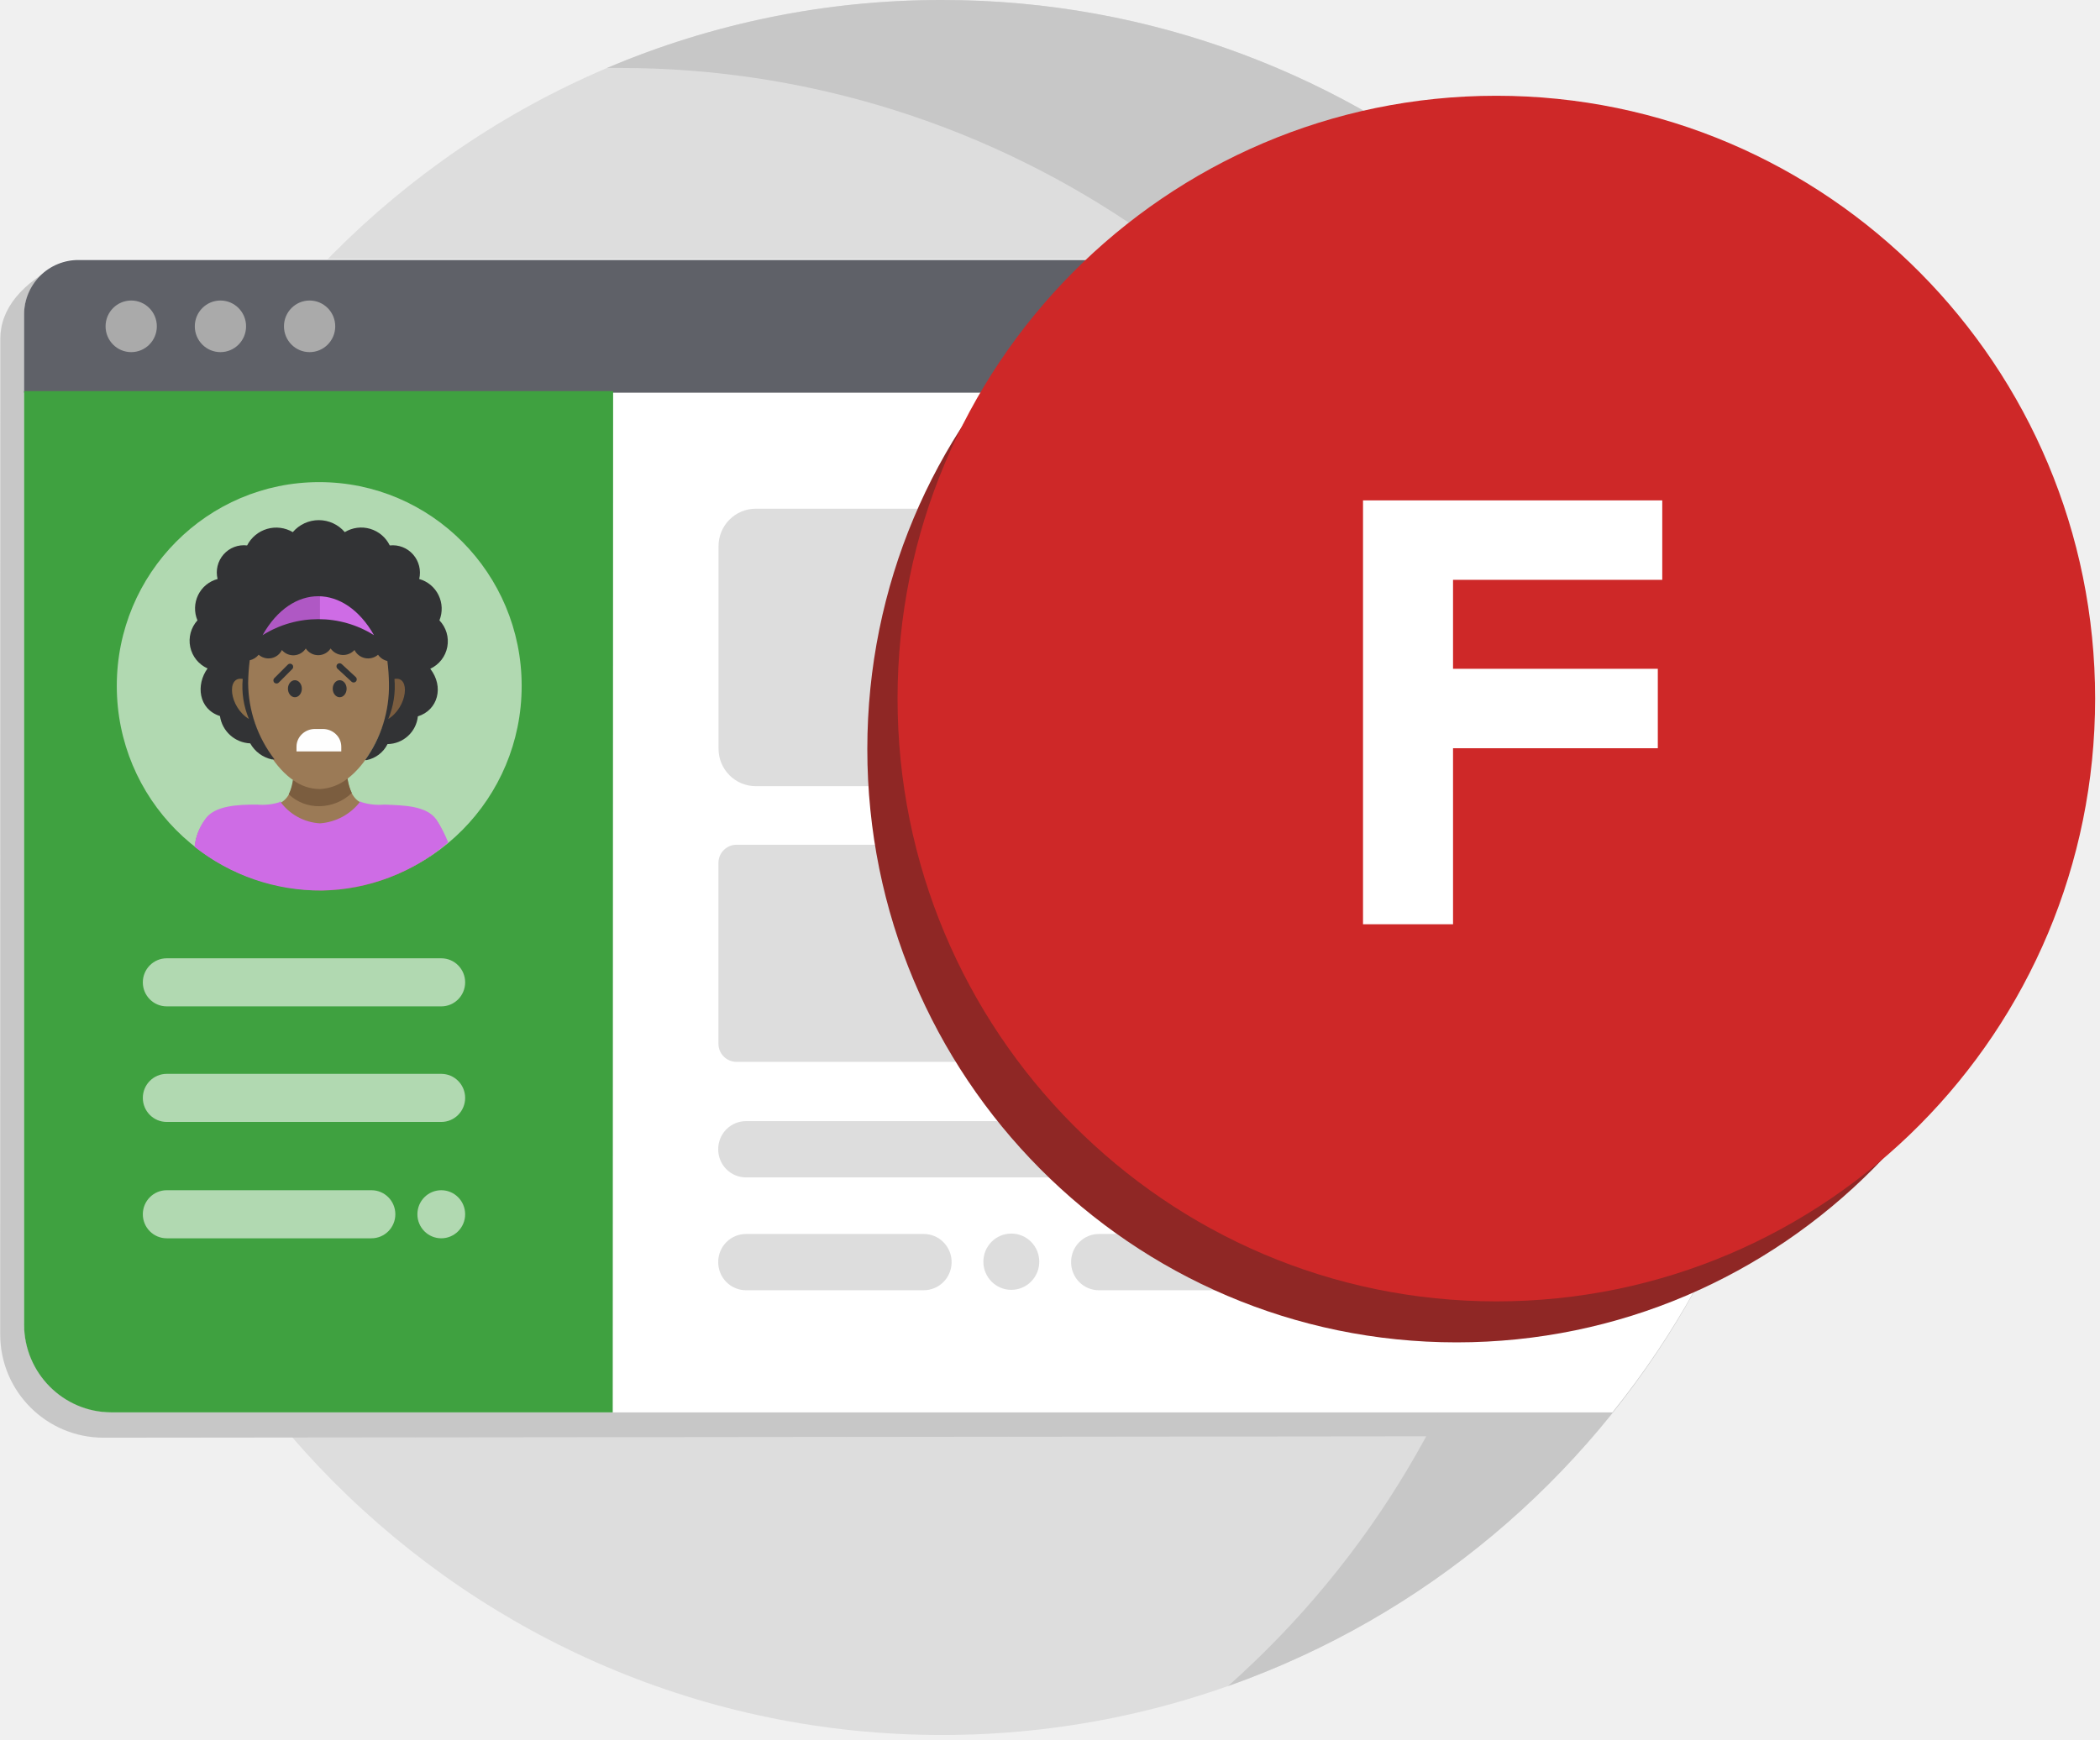
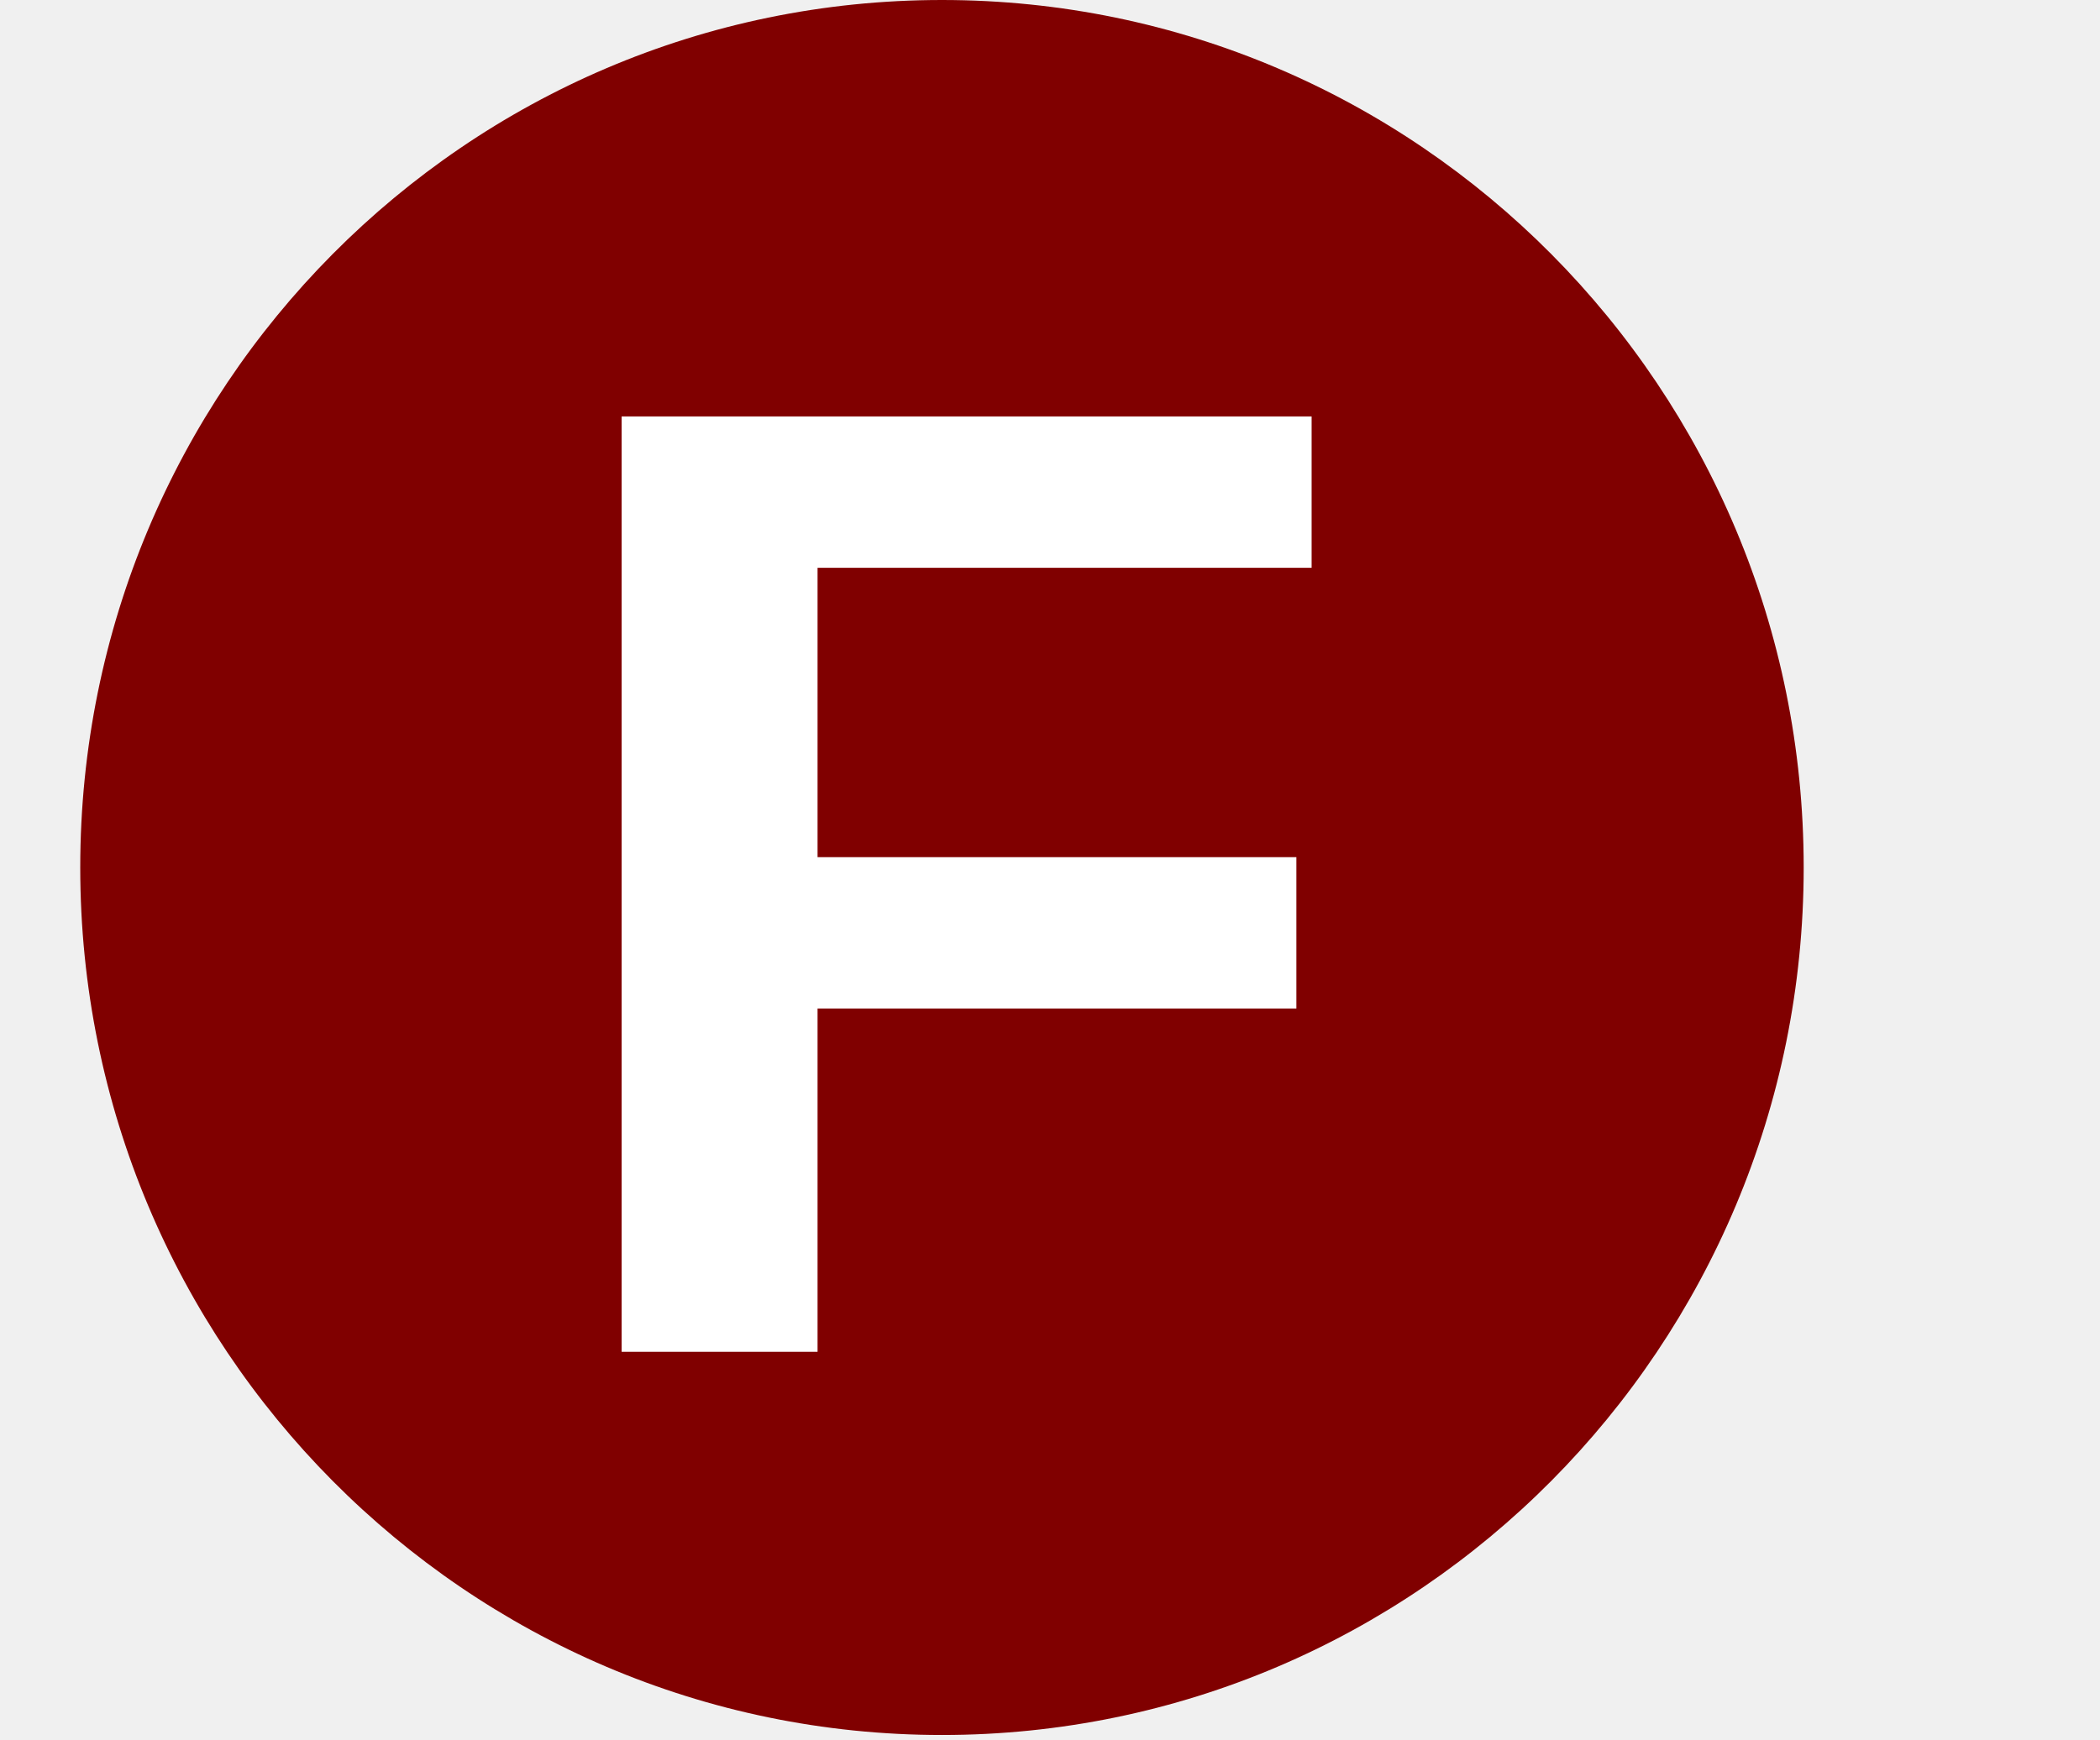
- <svg xmlns="http://www.w3.org/2000/svg" width="140" height="116">
-   <g fill="none" fill-rule="evenodd">
-     <ellipse cx="62.798" cy="57.849" fill="#DDD" fill-rule="nonzero" rx="57.448" ry="57.849" />
-     <path fill="#C7C7C7" fill-rule="nonzero" d="M99.52 18.872L4.226 17.479C1.422 18.875.02 20.586.02 22.613l-.006 66.37a6.89 6.89 0 0 0 6.896 6.89l96.358-.1a57.817 57.817 0 0 0 12.753-36.335c.021-15.183-5.908-29.76-16.5-40.566z" />
-     <path fill="#C7C7C7" fill-rule="nonzero" d="M62.798 0a56.94 56.94 0 0 0-22.326 4.532h.86c25.467-.004 48.279 15.864 57.29 39.851 9.01 23.987 2.338 51.085-16.756 68.056 26.425-9.349 42.305-36.522 37.59-64.323C114.74 20.315 90.806-.012 62.798 0z" />
-     <path fill="#FFF" fill-rule="nonzero" d="M120.246 57.85c.022-15.184-5.908-29.762-16.5-40.567H5.32c-2.052 0-3.715 1.674-3.715 3.74v67.191c0 3.297 2.654 5.97 5.928 5.97h99.961a57.817 57.817 0 0 0 12.753-36.335z" />
-     <path fill="#5F6168" fill-rule="nonzero" d="M103.8 17.336H5.229a3.607 3.607 0 0 0-2.565 1.068 3.658 3.658 0 0 0-1.06 2.582v5.2H110.88a57.693 57.693 0 0 0-7.08-8.85z" />
-     <path fill="#DDD" fill-rule="nonzero" d="M68.87 70.809H49.085a1.204 1.204 0 0 1-1.188-1.197V57.529a1.209 1.209 0 0 1 1.188-1.197h19.8a1.204 1.204 0 0 1 1.19 1.197v12.083c.013.324-.11.64-.34.867a1.137 1.137 0 0 1-.865.33z" />
-     <path fill="#DEE2EA" fill-rule="nonzero" d="M94.932 70.809H75.126a1.209 1.209 0 0 1-1.188-1.197V57.529a1.209 1.209 0 0 1 1.188-1.197h19.806a1.21 1.21 0 0 1 1.189 1.197v12.083c.004.318-.12.625-.344.85a1.17 1.17 0 0 1-.845.347z" />
-     <path fill="#DDD" fill-rule="nonzero" d="M81.123 78.515H49.738a1.846 1.846 0 0 1-1.317-.548 1.872 1.872 0 0 1-.54-1.328 1.872 1.872 0 0 1 .54-1.328c.349-.352.823-.55 1.317-.548h31.385a1.85 1.85 0 0 1 1.319.548c.35.352.545.83.544 1.328a1.928 1.928 0 0 1-1.863 1.876z" />
-     <path fill="#DEE2EA" fill-rule="nonzero" d="M99.22 78.515H87.38a1.846 1.846 0 0 1-1.317-.548 1.872 1.872 0 0 1-.54-1.328 1.872 1.872 0 0 1 .54-1.328c.349-.352.823-.55 1.317-.548h11.84a1.85 1.85 0 0 1 1.319.548c.35.352.545.83.544 1.328.001.498-.195.976-.544 1.328a1.85 1.85 0 0 1-1.32.548z" />
-     <path fill="#DDD" fill-rule="nonzero" d="M61.578 86.04h-11.84a1.846 1.846 0 0 1-1.317-.549 1.872 1.872 0 0 1-.54-1.328 1.872 1.872 0 0 1 .54-1.327c.349-.352.823-.55 1.317-.548h11.84a1.85 1.85 0 0 1 1.318.547c.35.353.546.83.545 1.328 0 .498-.195.976-.545 1.328a1.85 1.85 0 0 1-1.318.548zm23.531 0H73.264a1.846 1.846 0 0 1-1.317-.549 1.872 1.872 0 0 1-.54-1.328 1.872 1.872 0 0 1 .54-1.327c.349-.352.823-.55 1.317-.548h11.845c.494-.002.968.196 1.317.548.348.352.543.83.54 1.327a1.923 1.923 0 0 1-1.857 1.876z" />
-     <ellipse cx="67.421" cy="84.137" fill="#DDD" fill-rule="nonzero" rx="1.863" ry="1.876" />
-     <ellipse cx="96.635" cy="84.137" fill="#DEE2EA" fill-rule="nonzero" rx="1.863" ry="1.876" />
-     <ellipse cx="91.259" cy="84.137" fill="#DEE2EA" fill-rule="nonzero" rx="1.863" ry="1.876" />
-     <path fill="#DEE2EA" fill-rule="nonzero" d="M102.845 86.04h10.141a56.02 56.02 0 0 0 1.895-3.742h-12.037a1.87 1.87 0 0 0-1.722 1.87 1.87 1.87 0 0 0 1.723 1.871zm-1.709-15.231h17.661a58.28 58.28 0 0 0 1.449-12.96v-1.517h-19.105a1.21 1.21 0 0 0-1.189 1.197v12.083a1.204 1.204 0 0 0 1.184 1.197z" />
-     <path fill="#DDD" fill-rule="nonzero" d="M119.991 52.372a57.729 57.729 0 0 0-4.866-18.448H50.38a2.47 2.47 0 0 0-1.752.731 2.505 2.505 0 0 0-.726 1.765v13.51a2.5 2.5 0 0 0 .726 1.764 2.47 2.47 0 0 0 1.752.731h69.287a2.51 2.51 0 0 0 .324-.053z" />
-     <ellipse cx="8.747" cy="21.761" fill="#AAA" fill-rule="nonzero" rx="1.709" ry="1.721" />
-     <ellipse cx="14.696" cy="21.761" fill="#AAA" fill-rule="nonzero" rx="1.709" ry="1.721" />
-     <ellipse cx="20.64" cy="21.761" fill="#AAA" fill-rule="nonzero" rx="1.709" ry="1.721" />
-     <path fill="#3FA140" fill-rule="nonzero" d="M40.849 94.184H7.415c-3.201-.015-5.793-2.623-5.81-5.847V26.08h39.27l-.026 68.105z" />
-     <path fill="#FFF" fill-rule="nonzero" d="M29.418 67.11H11.114c-.88 0-1.592-.717-1.592-1.603 0-.885.713-1.603 1.592-1.603h18.304c.879 0 1.592.718 1.592 1.603 0 .886-.713 1.604-1.592 1.604zm0 7.707H11.114c-.88 0-1.592-.718-1.592-1.604 0-.885.713-1.603 1.592-1.603h18.304c.879 0 1.592.718 1.592 1.603 0 .886-.713 1.604-1.592 1.604zm-4.654 7.759h-13.65c-.88 0-1.592-.718-1.592-1.603s.713-1.603 1.592-1.603h13.65c.879 0 1.592.718 1.592 1.603s-.713 1.603-1.592 1.603zm4.654 0c-.88 0-1.592-.718-1.592-1.603s.712-1.603 1.592-1.603c.879 0 1.592.718 1.592 1.603s-.713 1.603-1.592 1.603z" opacity=".59" />
-     <ellipse cx="21.282" cy="45.74" fill="#FFF" fill-rule="nonzero" opacity=".59" rx="13.496" ry="13.59" />
-     <path fill="#9B7A56" fill-rule="nonzero" d="M29.752 56.257a4.125 4.125 0 0 0-.663-1.56c-.674-.936-2.224-.936-3.466-.99a3.854 3.854 0 0 1-1.496-.154c-.78-.316-.934-1.352-.987-1.876-.414-1.299-.982-1.715-1.592-1.56l-.308.31-.313-.31c-.621-.107-.876 0-1.29 1.56-.053.534-.26 1.56-.982 1.876a3.914 3.914 0 0 1-1.502.155c-1.241 0-2.844.053-3.465.988a3.218 3.218 0 0 0-.69 1.668 13.48 13.48 0 0 0 8.491 3.02 13.018 13.018 0 0 0 8.263-3.127z" />
-     <path fill="#9B7A56" fill-rule="nonzero" d="M26.191 44.858c0 3.49-2.17 7.76-4.909 7.76-2.738 0-4.914-4.324-4.914-7.76s2.17-6.3 4.914-6.3c2.744 0 4.91 2.81 4.91 6.3z" />
-     <path fill="#AF58C4" fill-rule="nonzero" d="M16.267 39.546h9.409v3.645h-9.409z" />
-     <path fill="#CE6CE5" fill-rule="nonzero" d="M21.33 39.546h4.755v3.645H21.33z" />
-     <path fill="#323335" fill-rule="nonzero" d="M29.296 41.368a2.07 2.07 0 0 0-.06-1.683 2.047 2.047 0 0 0-1.288-1.074 1.837 1.837 0 0 0-.406-1.632 1.808 1.808 0 0 0-1.558-.607 2.127 2.127 0 0 0-1.306-1.107 2.11 2.11 0 0 0-1.692.22 2.28 2.28 0 0 0-1.733-.8 2.28 2.28 0 0 0-1.733.8 2.173 2.173 0 0 0-1.712-.216 2.19 2.19 0 0 0-1.334 1.103 1.798 1.798 0 0 0-1.568.599 1.826 1.826 0 0 0-.4 1.64 2.02 2.02 0 0 0-1.298 1.07 2.044 2.044 0 0 0-.045 1.687 2.025 2.025 0 0 0 .674 3.207c-.78 1.069-.621 2.71.827 3.174a2.128 2.128 0 0 0 2.017 1.822c.307.548.833.938 1.444 1.07h.18a8.433 8.433 0 0 1-1.762-5.104 13.42 13.42 0 0 1 .106-1.507 1.06 1.06 0 0 0 .595-.37.993.993 0 0 0 1.55-.314.99.99 0 0 0 1.591-.102.99.99 0 0 0 1.656 0 1.023 1.023 0 0 0 1.592.102 1.014 1.014 0 0 0 1.57.315c.149.212.37.36.622.417.064.5.099 1.003.106 1.507a8.447 8.447 0 0 1-1.592 5.103h.1a1.992 1.992 0 0 0 1.397-1.069 2.06 2.06 0 0 0 2.022-1.849c1.342-.416 1.756-1.977.827-3.174a2.019 2.019 0 0 0 .61-3.228zm-11.792.989c1.969-3.49 5.482-3.436 7.43 0a6.99 6.99 0 0 0-7.43 0z" />
-     <path fill="#7B5D3F" fill-rule="nonzero" d="M26.297 45.275a5.63 5.63 0 0 1-.414 2.672c1.29-.802 1.497-2.88.414-2.672z" />
-     <path fill="#8C6E48" fill-rule="nonzero" d="M16.182 45.275a5.58 5.58 0 0 0 .414 2.672c-1.316-.802-1.523-2.88-.414-2.672z" />
-     <path fill="#CE6CE5" fill-rule="nonzero" d="M29.089 54.648c-.674-.94-2.224-.94-3.466-.994a3.854 3.854 0 0 1-1.496-.155c-.053 0-.053-.053-.106-.053a3.708 3.708 0 0 1-2.691 1.459 3.528 3.528 0 0 1-2.653-1.46.048.048 0 0 0-.048.053c-.486.15-.996.203-1.502.156-1.242 0-2.845.054-3.466.994a3.756 3.756 0 0 0-.69 1.817 13.467 13.467 0 0 0 8.492 2.918 13.283 13.283 0 0 0 8.416-3.206 8.61 8.61 0 0 0-.79-1.529z" />
-     <path fill="#7B5D3F" fill-rule="nonzero" d="M23.166 51.923a3.219 3.219 0 0 1-1.836.695 3.011 3.011 0 0 1-1.804-.61 3.223 3.223 0 0 1-.276.962c.563.53 1.31.814 2.08.791a3.173 3.173 0 0 0 2.123-.882 3.422 3.422 0 0 1-.287-.956z" />
-     <ellipse cx="97.106" cy="49.957" fill="#8F2725" fill-rule="nonzero" rx="39.285" ry="39.559" />
-     <ellipse cx="40.058" cy="40.228" fill="#CE2828" fill-rule="nonzero" rx="39.919" ry="40.198" transform="translate(59.698 6.356)" />
-     <path fill="#FEFEFE" d="M22.752 50.106v-.309c0-.671-.566-1.187-1.235-1.187h-.515c-.669 0-1.235.516-1.235 1.187v.31h2.985z" />
-     <path fill="#323335" d="M19.66 45.359c.255 0 .463.254.463.567 0 .314-.208.569-.464.569-.255 0-.463-.255-.463-.569 0-.313.208-.567.463-.567m2.986 0c.256 0 .463.254.463.567 0 .314-.207.569-.463.569s-.463-.255-.463-.569c0-.313.207-.567.463-.567m-4.358.161a.21.21 0 0 1 0-.297l.903-.904a.208.208 0 0 1 .295 0 .21.21 0 0 1 0 .296l-.902.904a.21.21 0 0 1-.296 0m4.199-1.224a.208.208 0 0 1 .295-.011l.937.867a.21.21 0 0 1 .012.295.208.208 0 0 1-.295.012l-.937-.867a.21.21 0 0 1-.012-.296" />
-     <path fill="#FFF" d="M96.87 61.634h-6.002V33.37h19.949v5.297H96.869v5.932h13.652v5.297H96.869z" />
+ <svg xmlns="http://www.w3.org/2000/svg" width="140" height="116" version="1.1" id="svg4674">
+   <defs id="defs4678" />
+   <g id="g4672" style="fill:none;fill-rule:evenodd">
+     <ellipse cx="62.798" cy="57.849" rx="57.448" ry="57.849" id="ellipse4600" style="fill:#800000;fill-opacity:1;fill-rule:nonzero" />
+     <text xml:space="preserve" style="font-style:normal;font-variant:normal;font-weight:600;font-stretch:normal;font-size:26.667px;line-height:1.25;font-family:'Proxima Nova';-inkscape-font-specification:'Proxima Nova, Semi-Bold';font-variant-ligatures:normal;font-variant-caps:normal;font-variant-numeric:normal;font-feature-settings:normal;text-align:start;letter-spacing:0px;word-spacing:0px;writing-mode:lr-tb;text-anchor:start;fill:#000000;fill-opacity:1;stroke:none" x="90.146" y="53.623" id="text5403">
+       <tspan id="tspan5401" x="90.146" y="78.023" />
+     </text>
+     <text xml:space="preserve" style="font-style:normal;font-variant:normal;font-weight:bold;font-stretch:normal;font-size:26.667px;line-height:1.25;font-family:Arial;-inkscape-font-specification:'Arial Bold';font-variant-ligatures:normal;font-variant-caps:normal;font-variant-numeric:normal;font-feature-settings:normal;text-align:start;letter-spacing:0px;word-spacing:0px;writing-mode:lr-tb;text-anchor:start;fill:#000000;fill-opacity:1;stroke:none" x="24.759" y="32.967" id="text5407">
+       <tspan id="tspan5405" x="24.759" y="56.987" />
+     </text>
+     <text xml:space="preserve" style="font-style:normal;font-variant:normal;font-weight:bold;font-stretch:normal;font-size:53.333px;line-height:1.25;font-family:Arial;-inkscape-font-specification:'Arial Bold';font-variant-ligatures:normal;font-variant-caps:normal;font-variant-numeric:normal;font-feature-settings:normal;text-align:start;letter-spacing:0px;word-spacing:0px;writing-mode:lr-tb;text-anchor:start;fill:#000000;fill-opacity:1;stroke:none" x="38.165" y="65.113" id="text5419">
+       <tspan id="tspan5417" x="38.165" y="113.153" />
+     </text>
+     <text xml:space="preserve" style="font-style:normal;font-variant:normal;font-weight:bold;font-stretch:normal;font-size:90.667px;line-height:1.25;font-family:Arial;-inkscape-font-specification:'Arial Bold';font-variant-ligatures:normal;font-variant-caps:normal;font-variant-numeric:normal;font-feature-settings:normal;text-align:start;letter-spacing:0px;word-spacing:0px;writing-mode:lr-tb;text-anchor:start;fill:#ffffff;fill-opacity:1;stroke:none;" x="35.377" y="90.146" id="text6146">
+       <tspan id="tspan6144" x="35.377" y="90.146">F</tspan>
+     </text>
  </g>
</svg>
